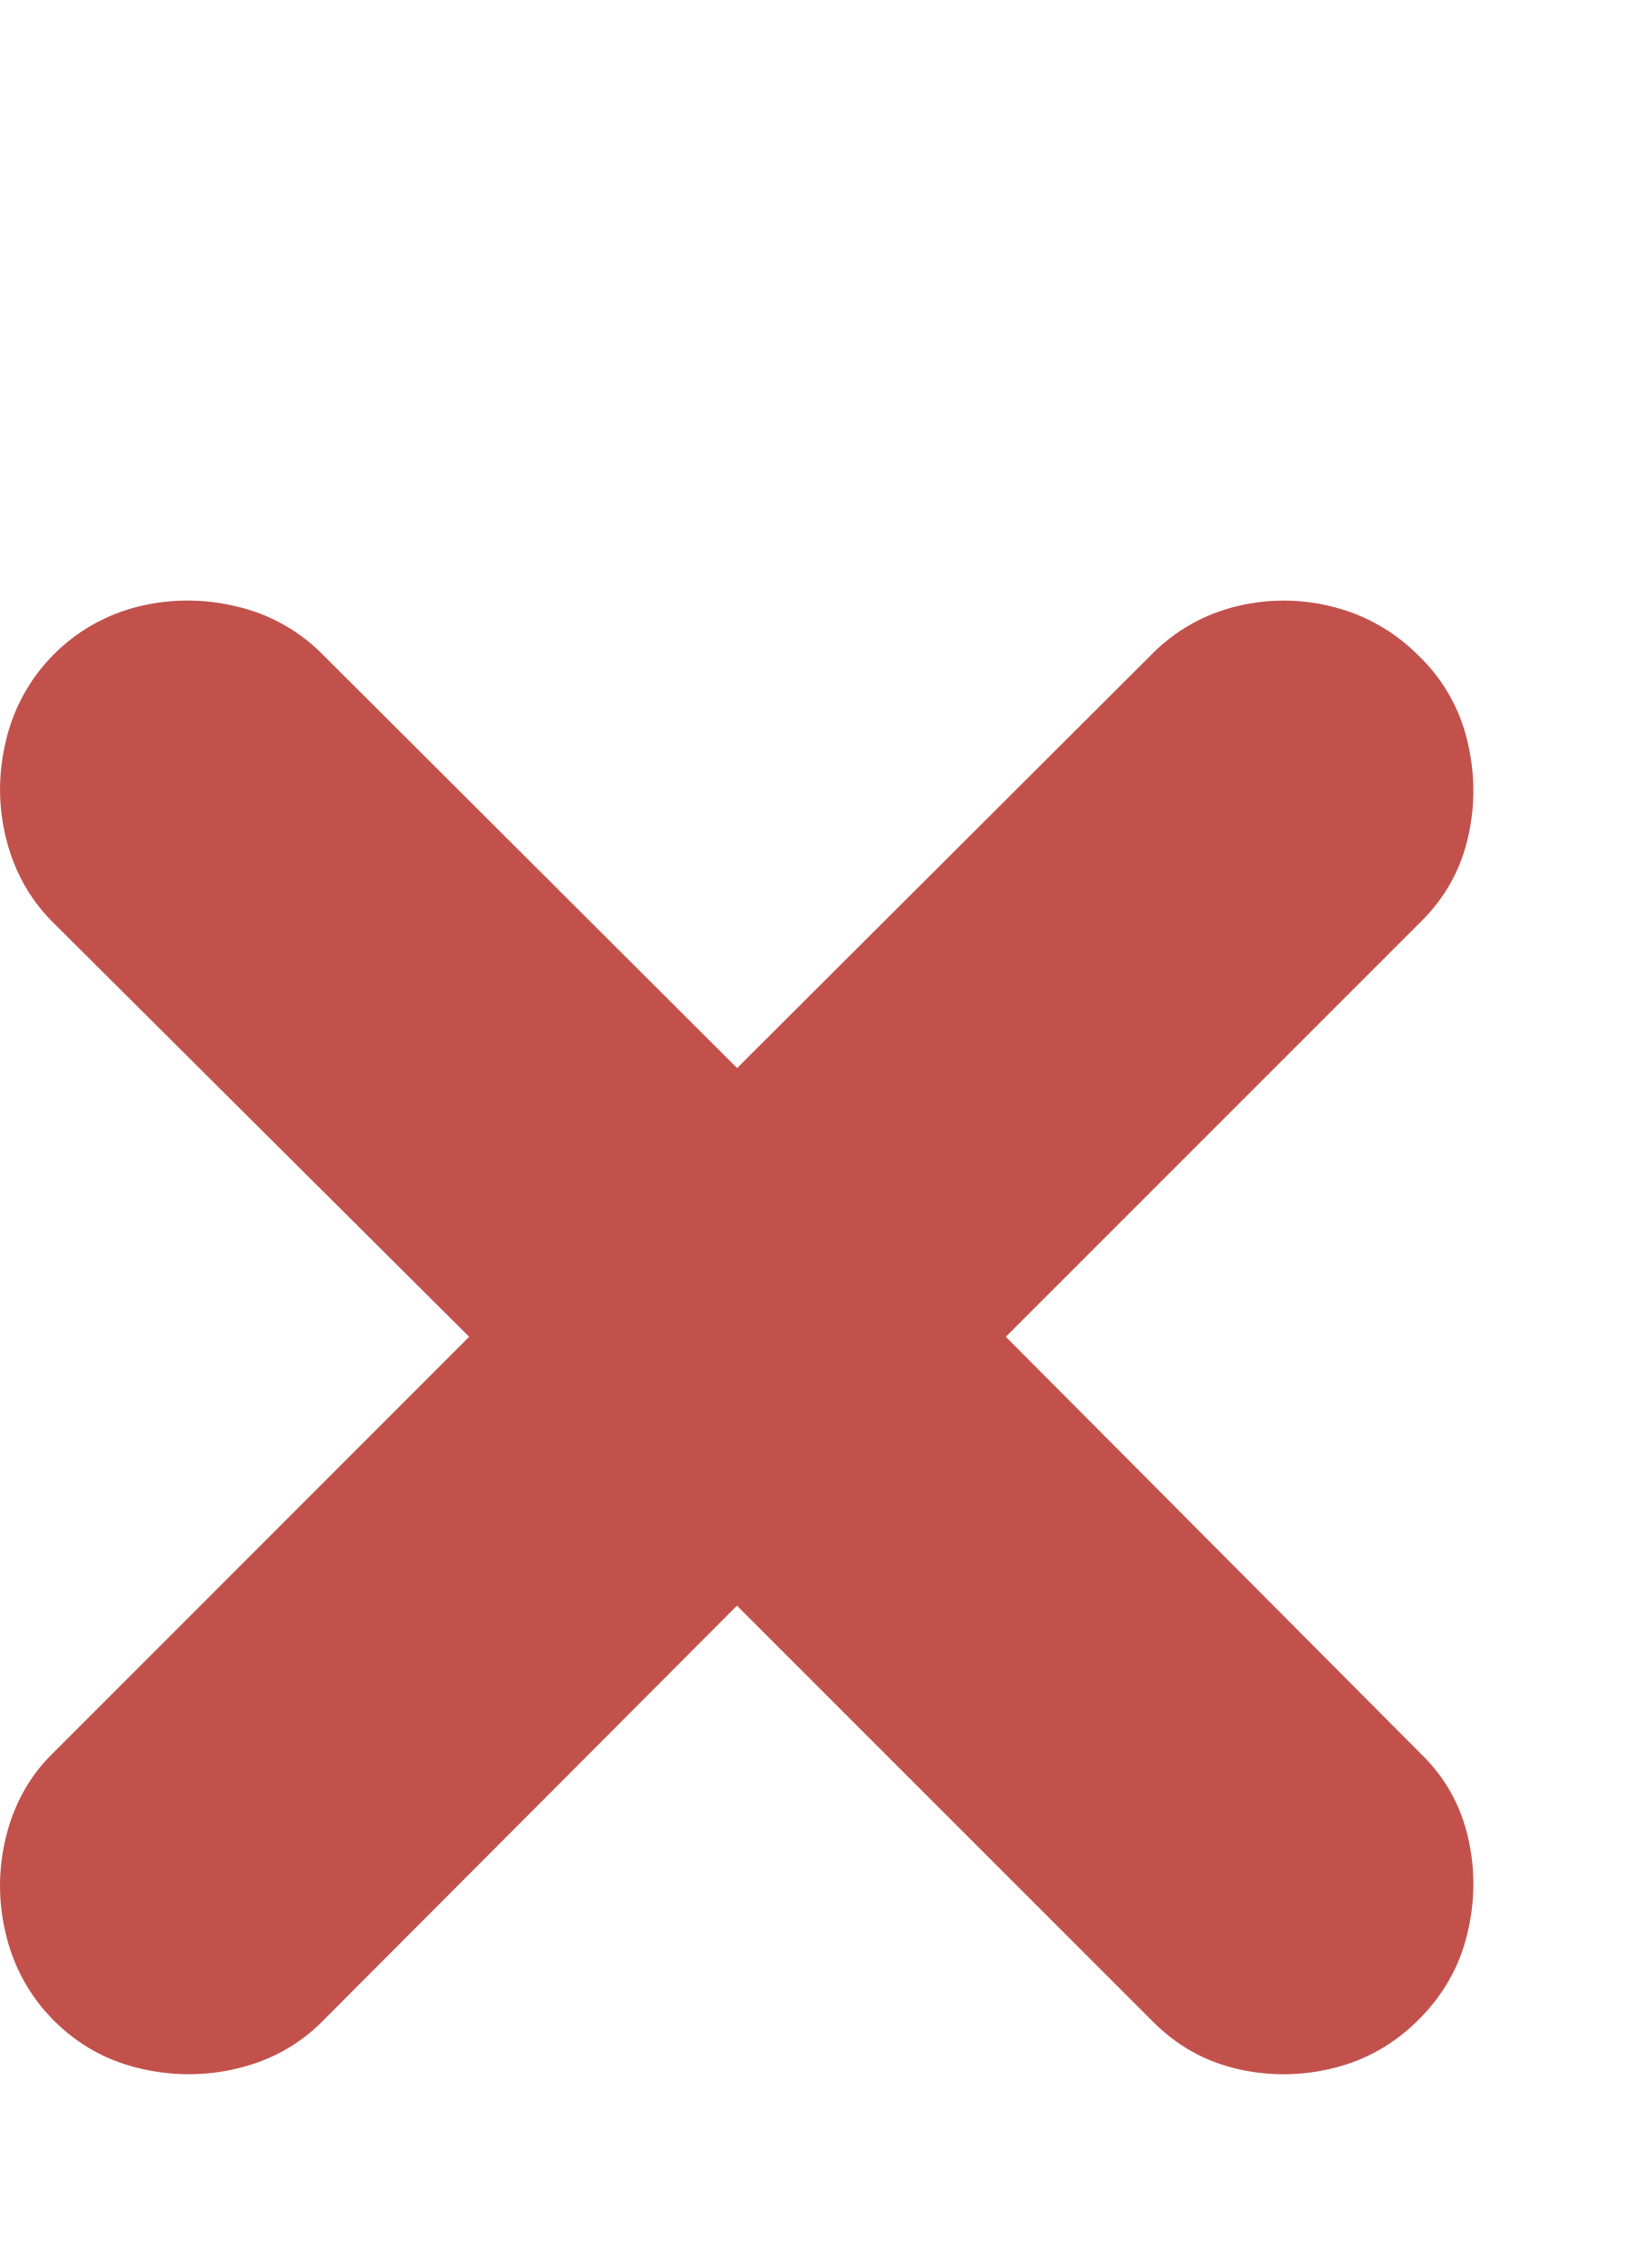
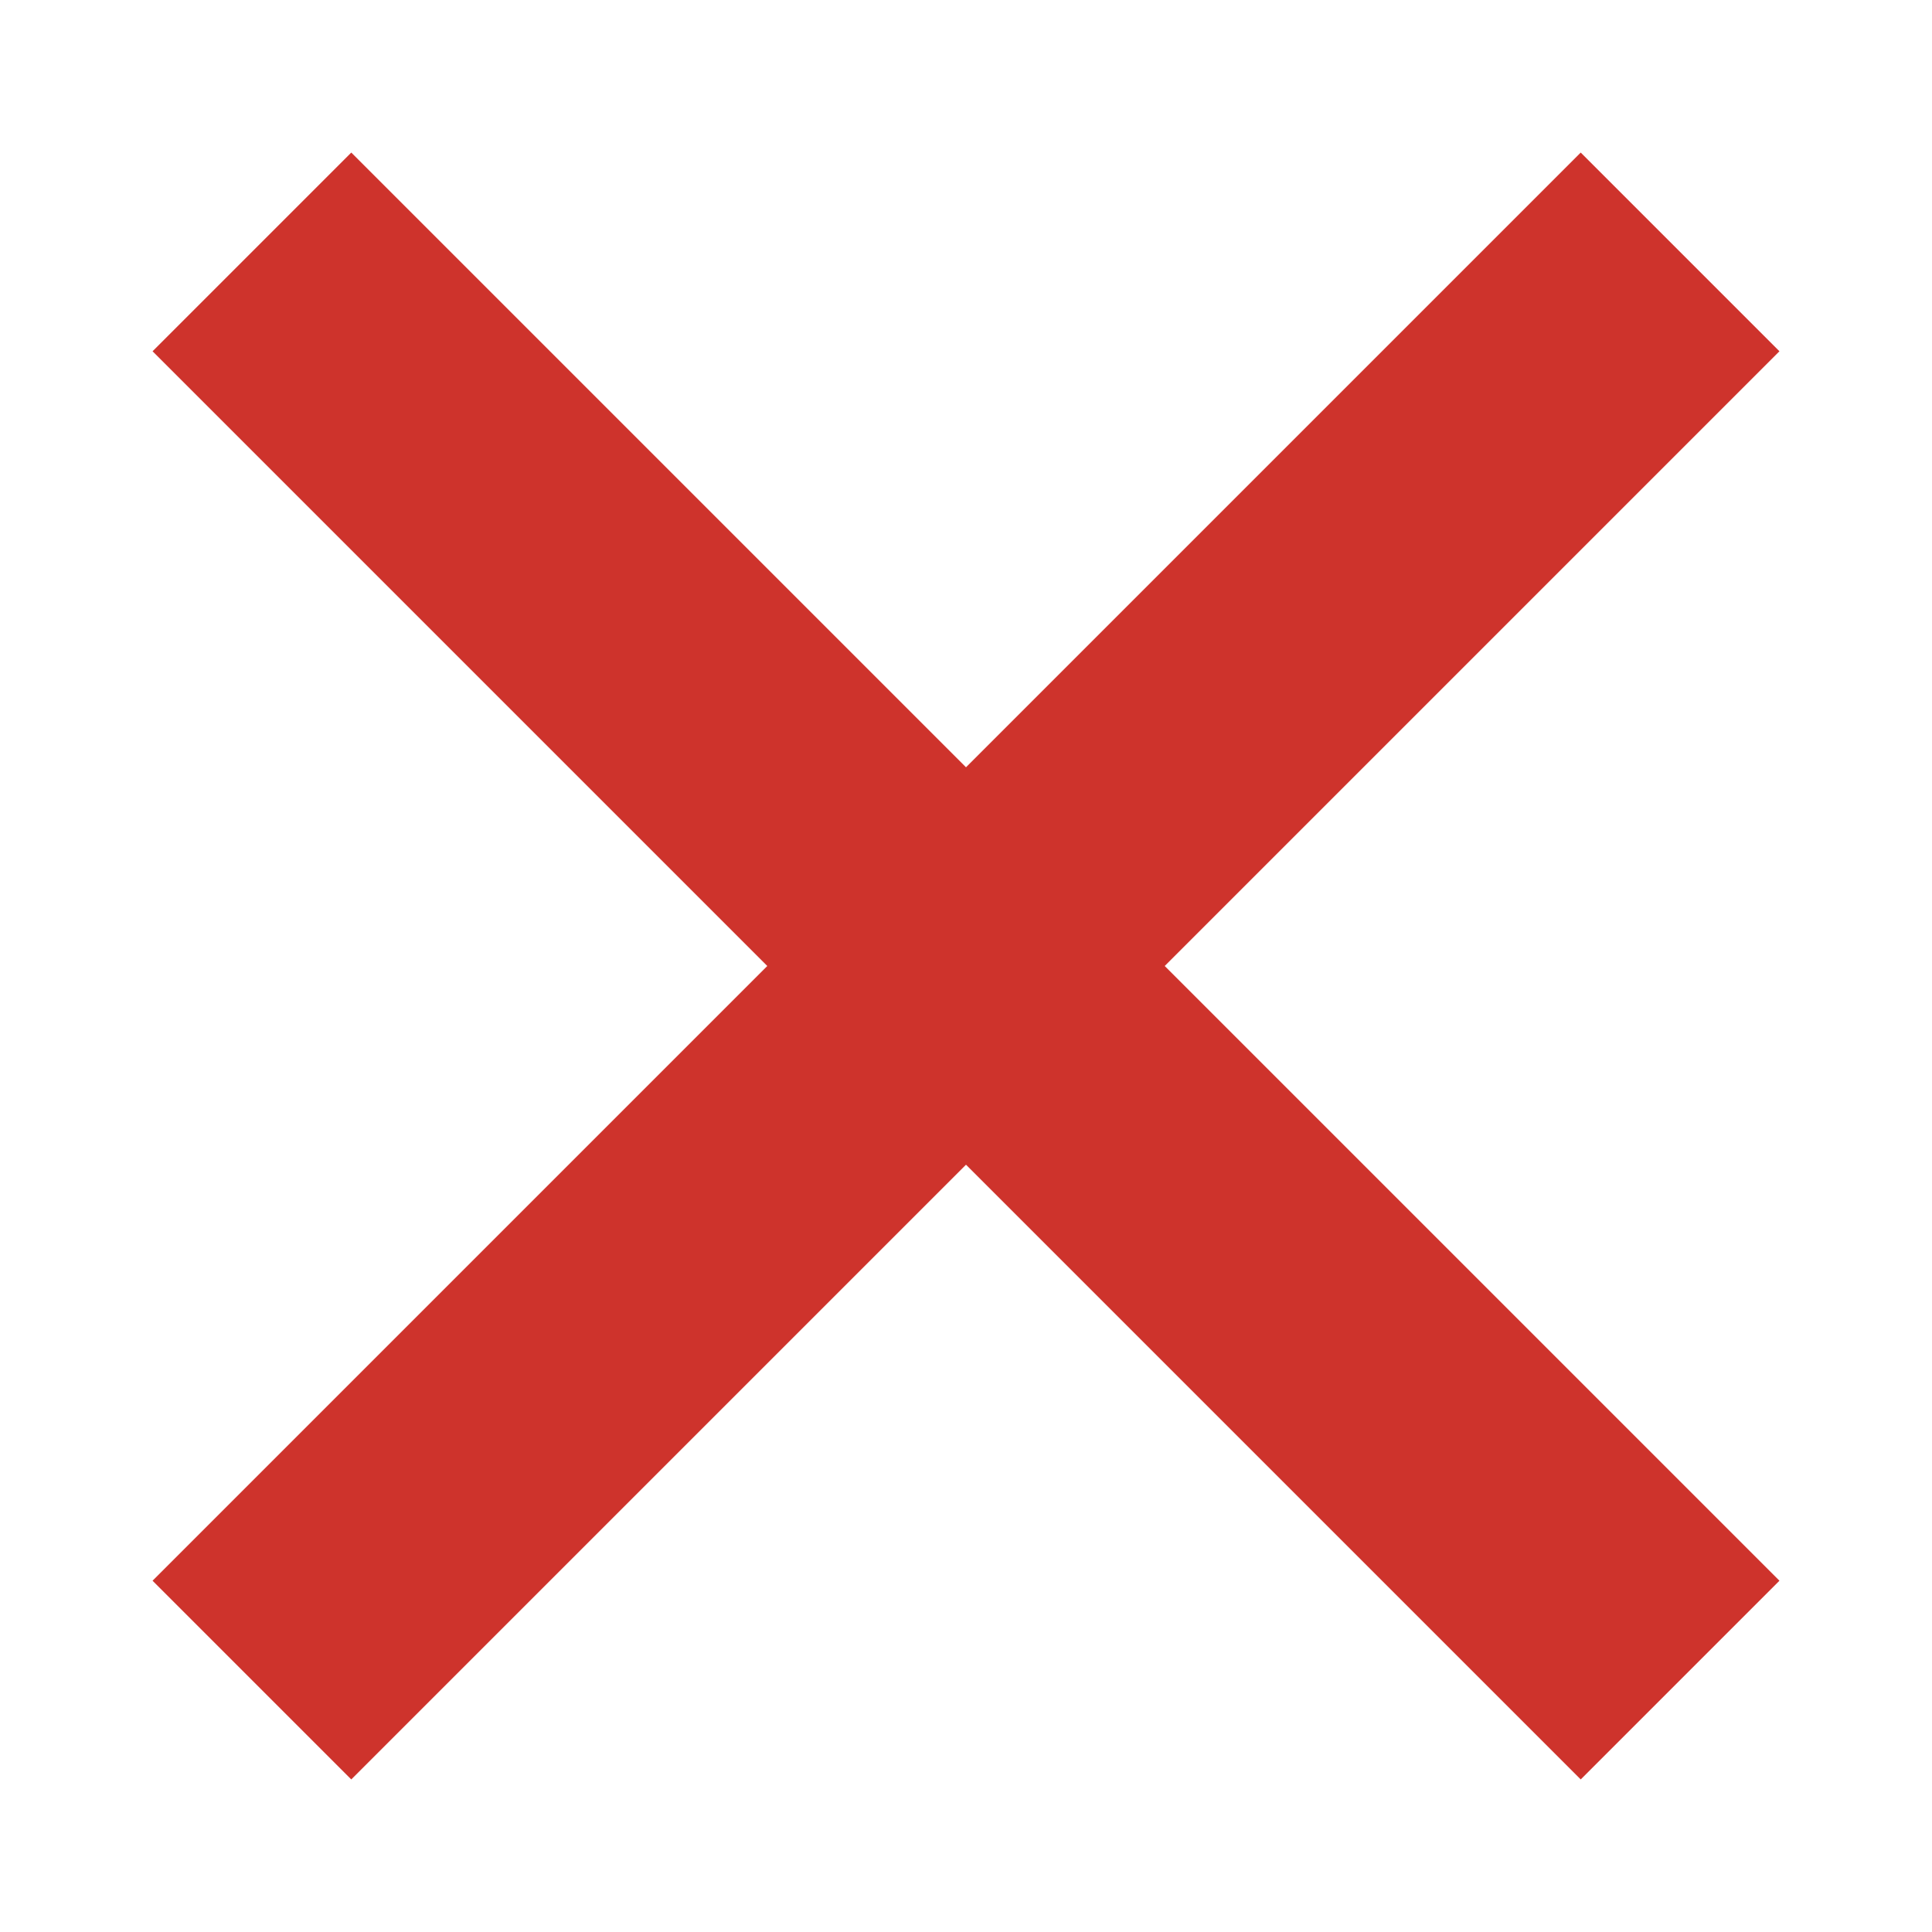
- <svg xmlns="http://www.w3.org/2000/svg" width="11" height="15" viewBox="0 0 11 15">
-   <path fill="#C2514C" fill-rule="nonzero" d="M.357 13.457c.162.162.352.268.573.32.22.052.437.052.653 0 .215-.052.398-.151.55-.299l2.776-2.783 2.773 2.773c.158.158.343.262.557.312.213.05.428.048.644-.005.217-.054.406-.161.567-.323.162-.161.27-.35.323-.568.053-.217.055-.433.005-.648-.05-.214-.153-.399-.312-.553L6.7 8.904l2.766-2.766c.159-.158.263-.344.312-.559.05-.215.048-.43-.005-.648a1.15 1.15 0 0 0-.323-.563 1.214 1.214 0 0 0-.567-.325 1.314 1.314 0 0 0-.644-.005 1.182 1.182 0 0 0-.557.31L4.91 7.114 2.132 4.342a1.176 1.176 0 0 0-.55-.301 1.37 1.37 0 0 0-.652-.003 1.202 1.202 0 0 0-.89.893c-.053.22-.053.438 0 .653.054.215.154.398.302.549l2.783 2.771-2.783 2.784c-.148.147-.248.33-.302.546a1.355 1.355 0 0 0 0 .653c.053.219.159.41.317.57" />
+ <svg xmlns="http://www.w3.org/2000/svg" width="11" height="11" viewBox="0 0 11 11">
+   <path fill="none" fill-rule="evenodd" stroke="#CE332C" stroke-linecap="square" stroke-linejoin="round" stroke-width="1.6" d="M9 2 2 9m0-7 7 7" />
</svg>
